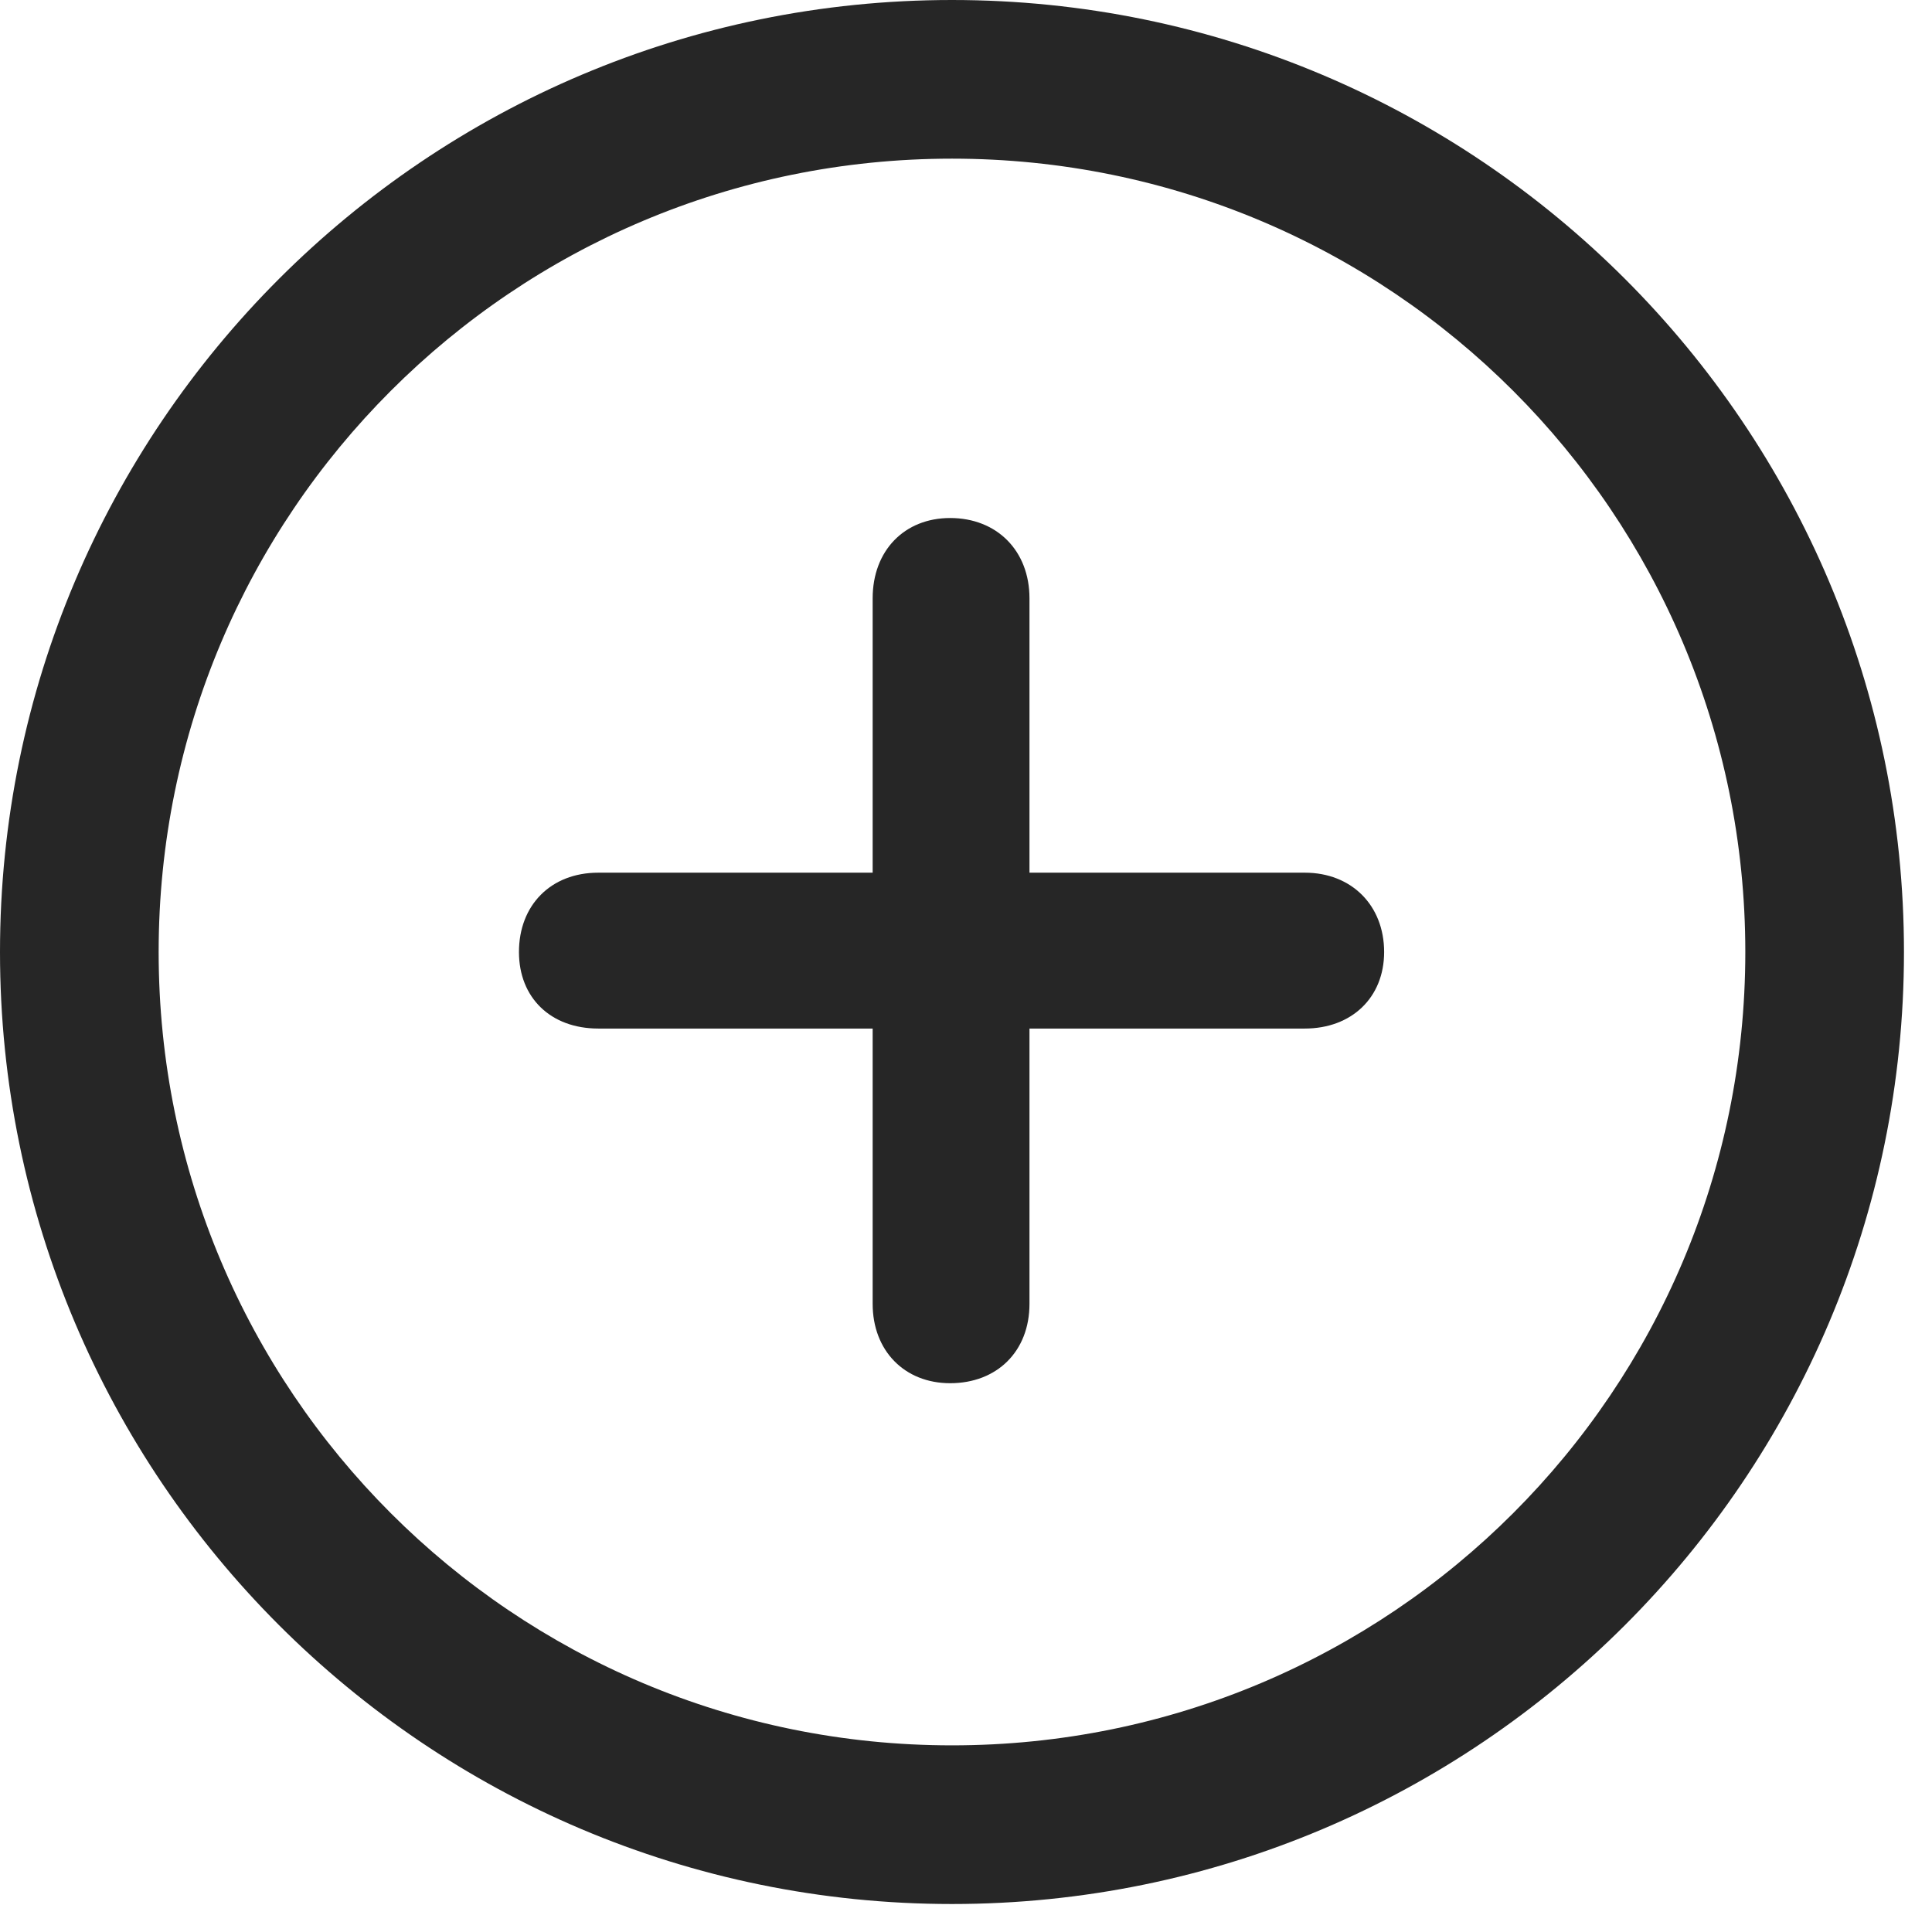
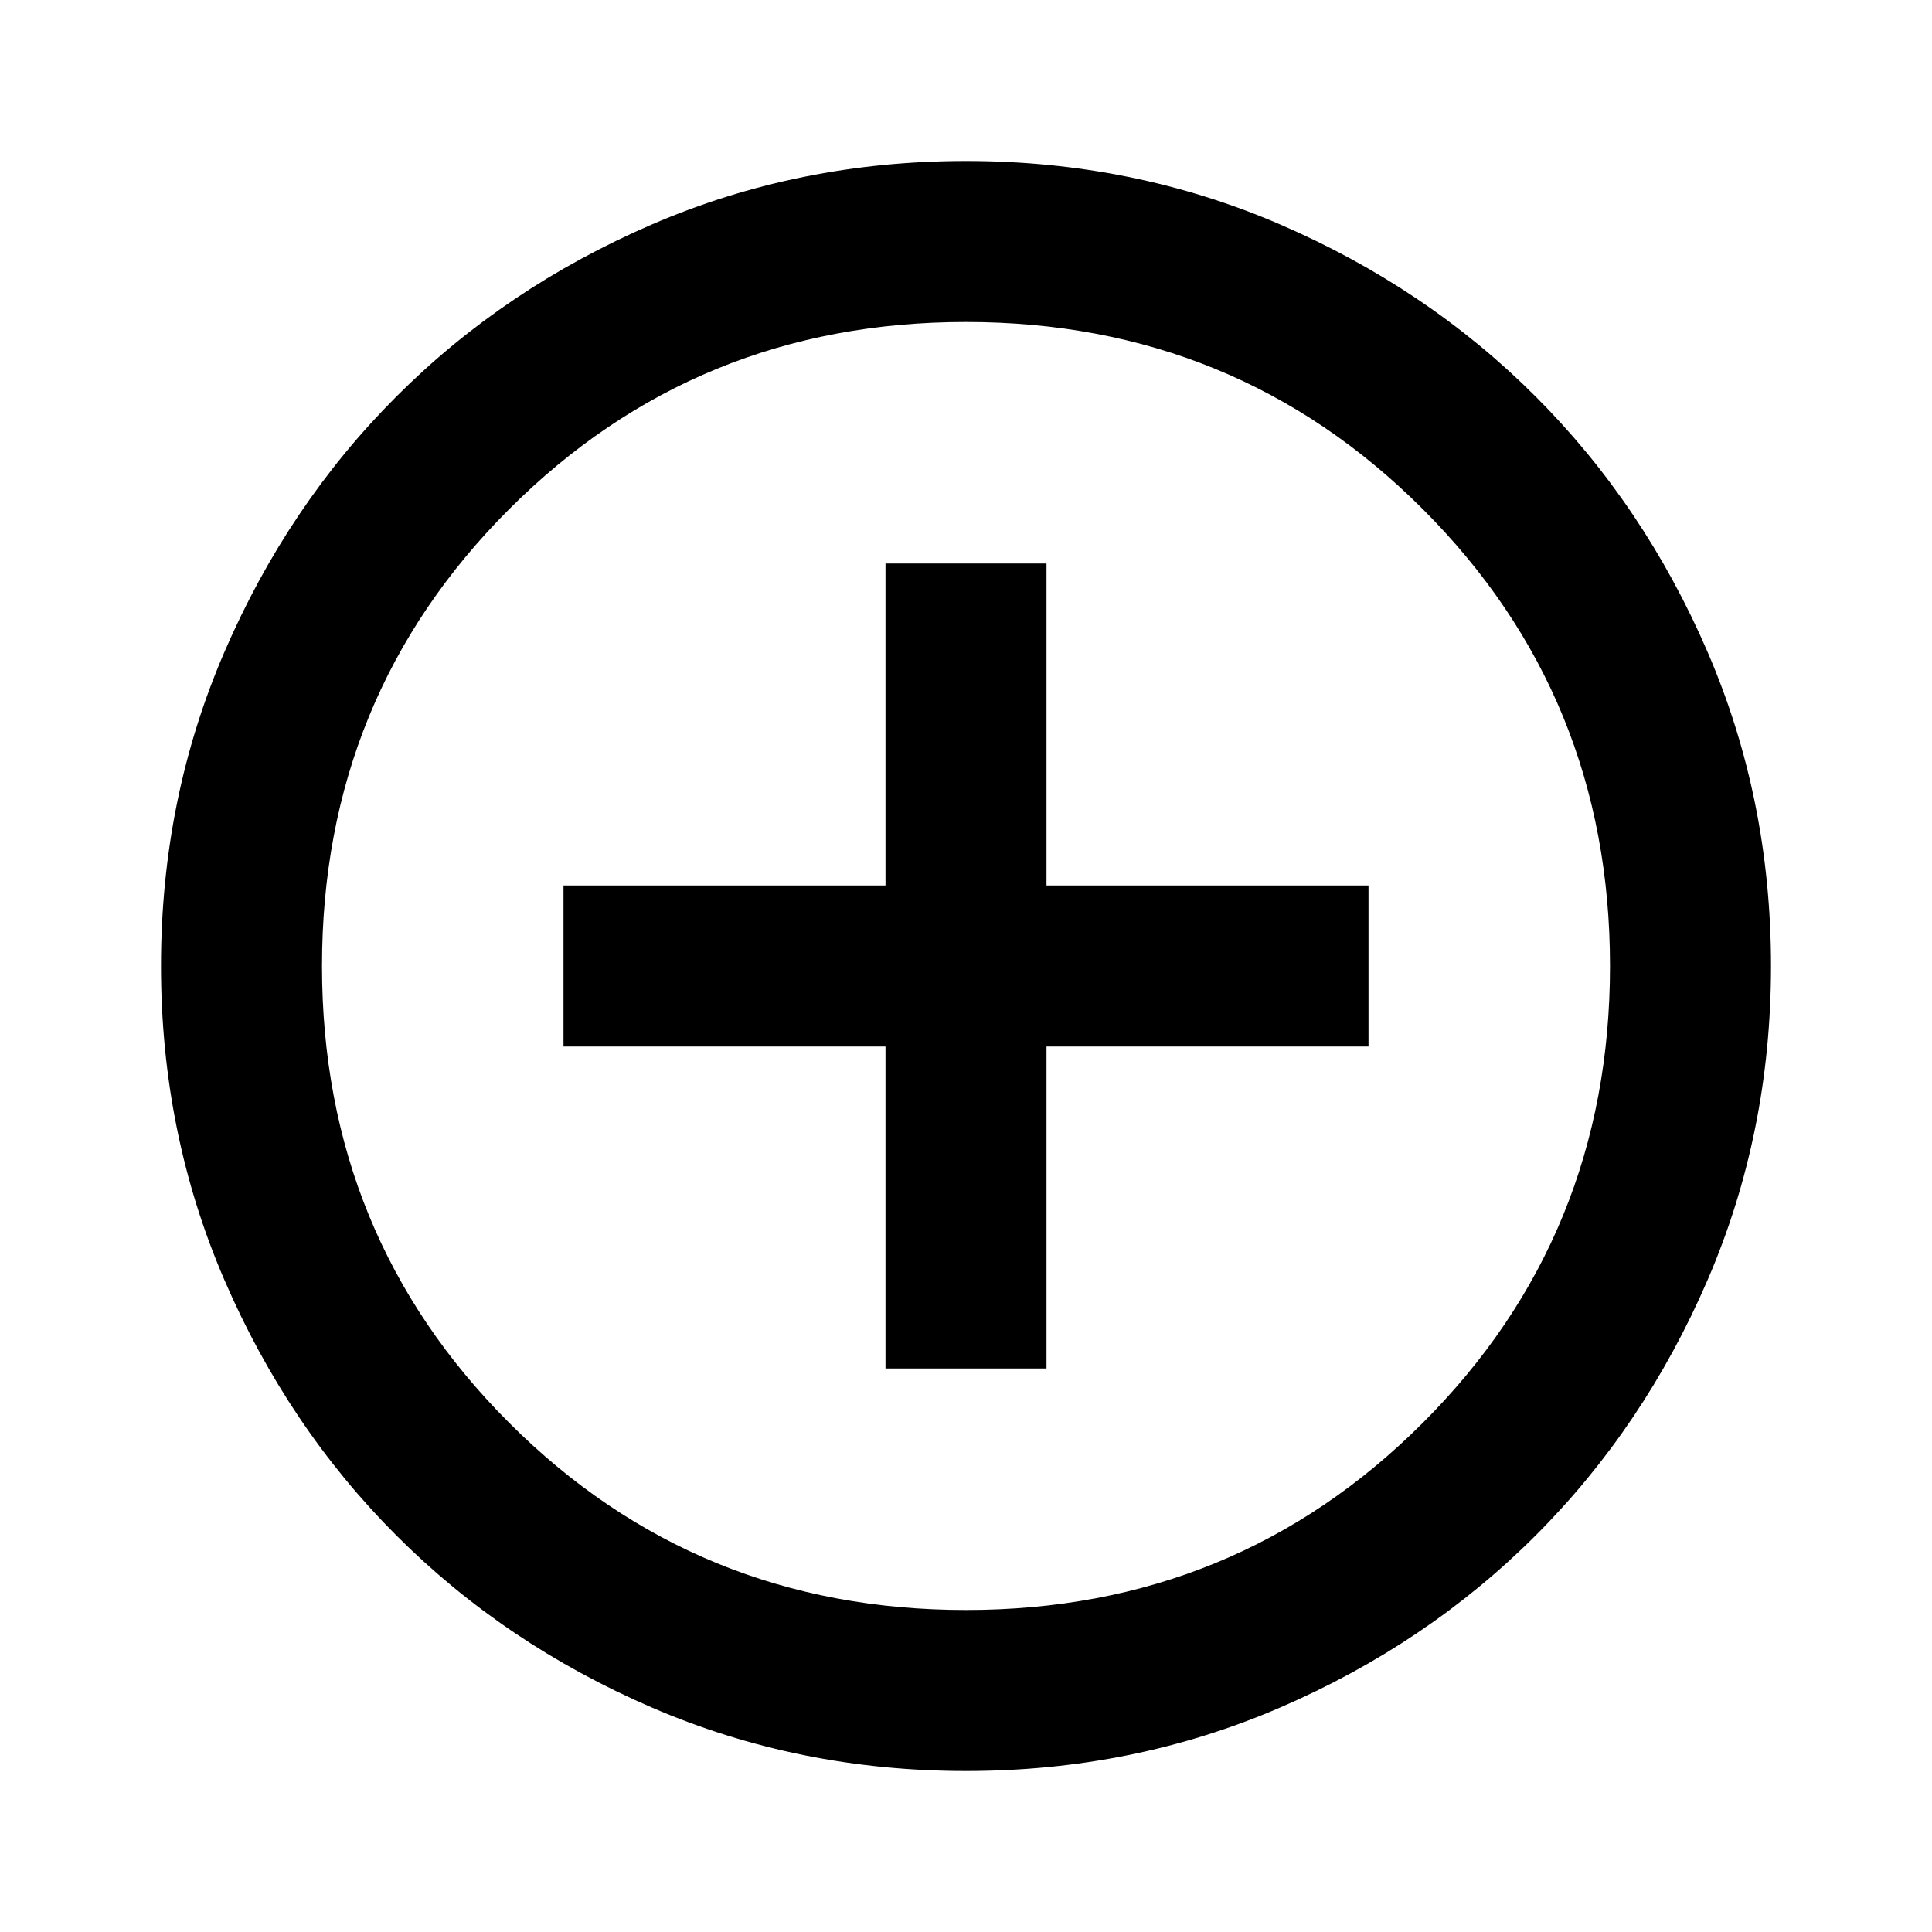
- <svg xmlns="http://www.w3.org/2000/svg" version="1.1" viewBox="0 0 24.258 23.918">
-   <g>
-     <rect height="23.918" opacity="0" width="24.258" x="0" y="0" />
-     <path d="M11.953 23.906C18.551 23.906 23.906 18.551 23.906 11.953C23.906 5.355 18.551 0 11.953 0C5.355 0 0 5.355 0 11.953C0 18.551 5.355 23.906 11.953 23.906ZM11.953 21.914C6.445 21.914 1.992 17.461 1.992 11.953C1.992 6.445 6.445 1.992 11.953 1.992C17.461 1.992 21.914 6.445 21.914 11.953C21.914 17.461 17.461 21.914 11.953 21.914Z" fill="black" fill-opacity="0.85" />
-     <path d="M6.516 11.953C6.516 12.527 6.914 12.914 7.512 12.914L10.957 12.914L10.957 16.371C10.957 16.957 11.355 17.367 11.93 17.367C12.516 17.367 12.926 16.969 12.926 16.371L12.926 12.914L16.383 12.914C16.969 12.914 17.379 12.527 17.379 11.953C17.379 11.367 16.969 10.957 16.383 10.957L12.926 10.957L12.926 7.512C12.926 6.914 12.516 6.504 11.93 6.504C11.355 6.504 10.957 6.914 10.957 7.512L10.957 10.957L7.512 10.957C6.914 10.957 6.516 11.367 6.516 11.953Z" fill="black" fill-opacity="0.85" />
-   </g>
+ <svg xmlns="http://www.w3.org/2000/svg" height="24px" viewBox="0 -960 960 960" width="24px" fill="#000000">
+   <path d="M440-280h80v-160h160v-80H520v-160h-80v160H280v80h160v160Zm40 200q-83 0-156-31.5T197-197q-54-54-85.5-127T80-480q0-83 31.5-156T197-763q54-54 127-85.5T480-880q83 0 156 31.5T763-763q54 54 85.5 127T880-480q0 83-31.5 156T763-197q-54 54-127 85.5T480-80Zm0-80q134 0 227-93t93-227q0-134-93-227t-227-93q-134 0-227 93t-93 227q0 134 93 227t227 93Zm0-320Z" />
</svg>
